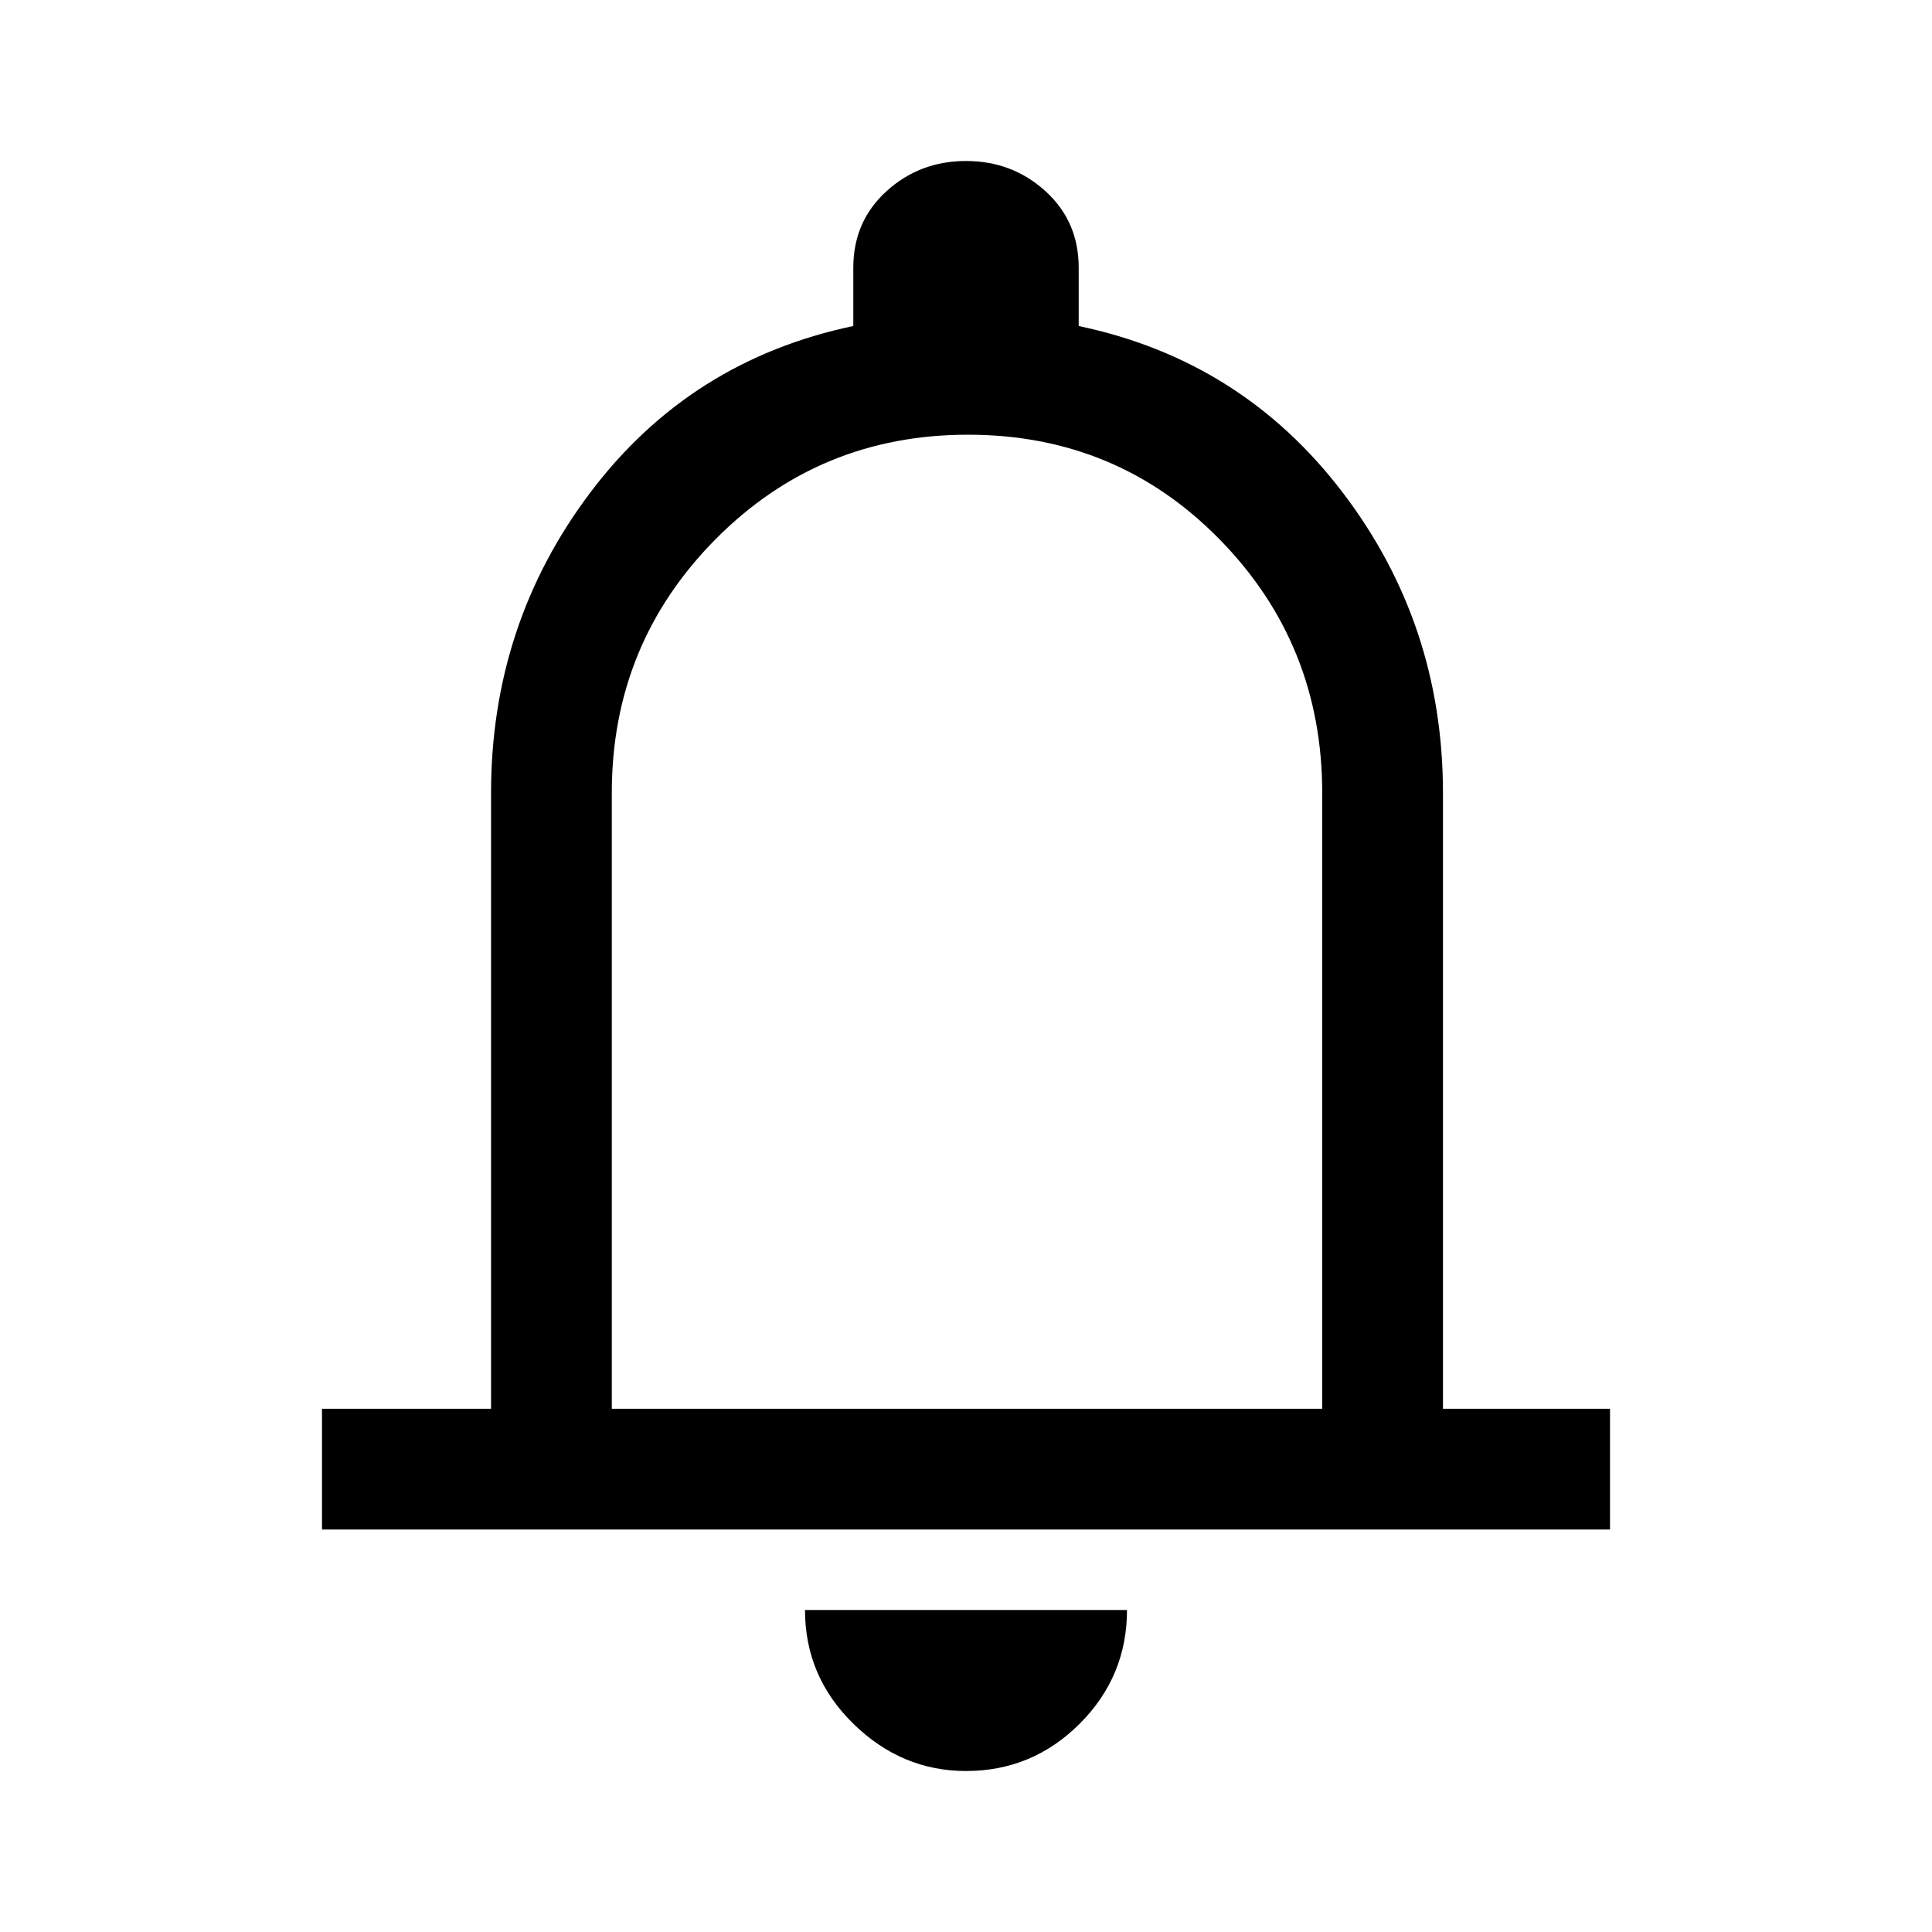
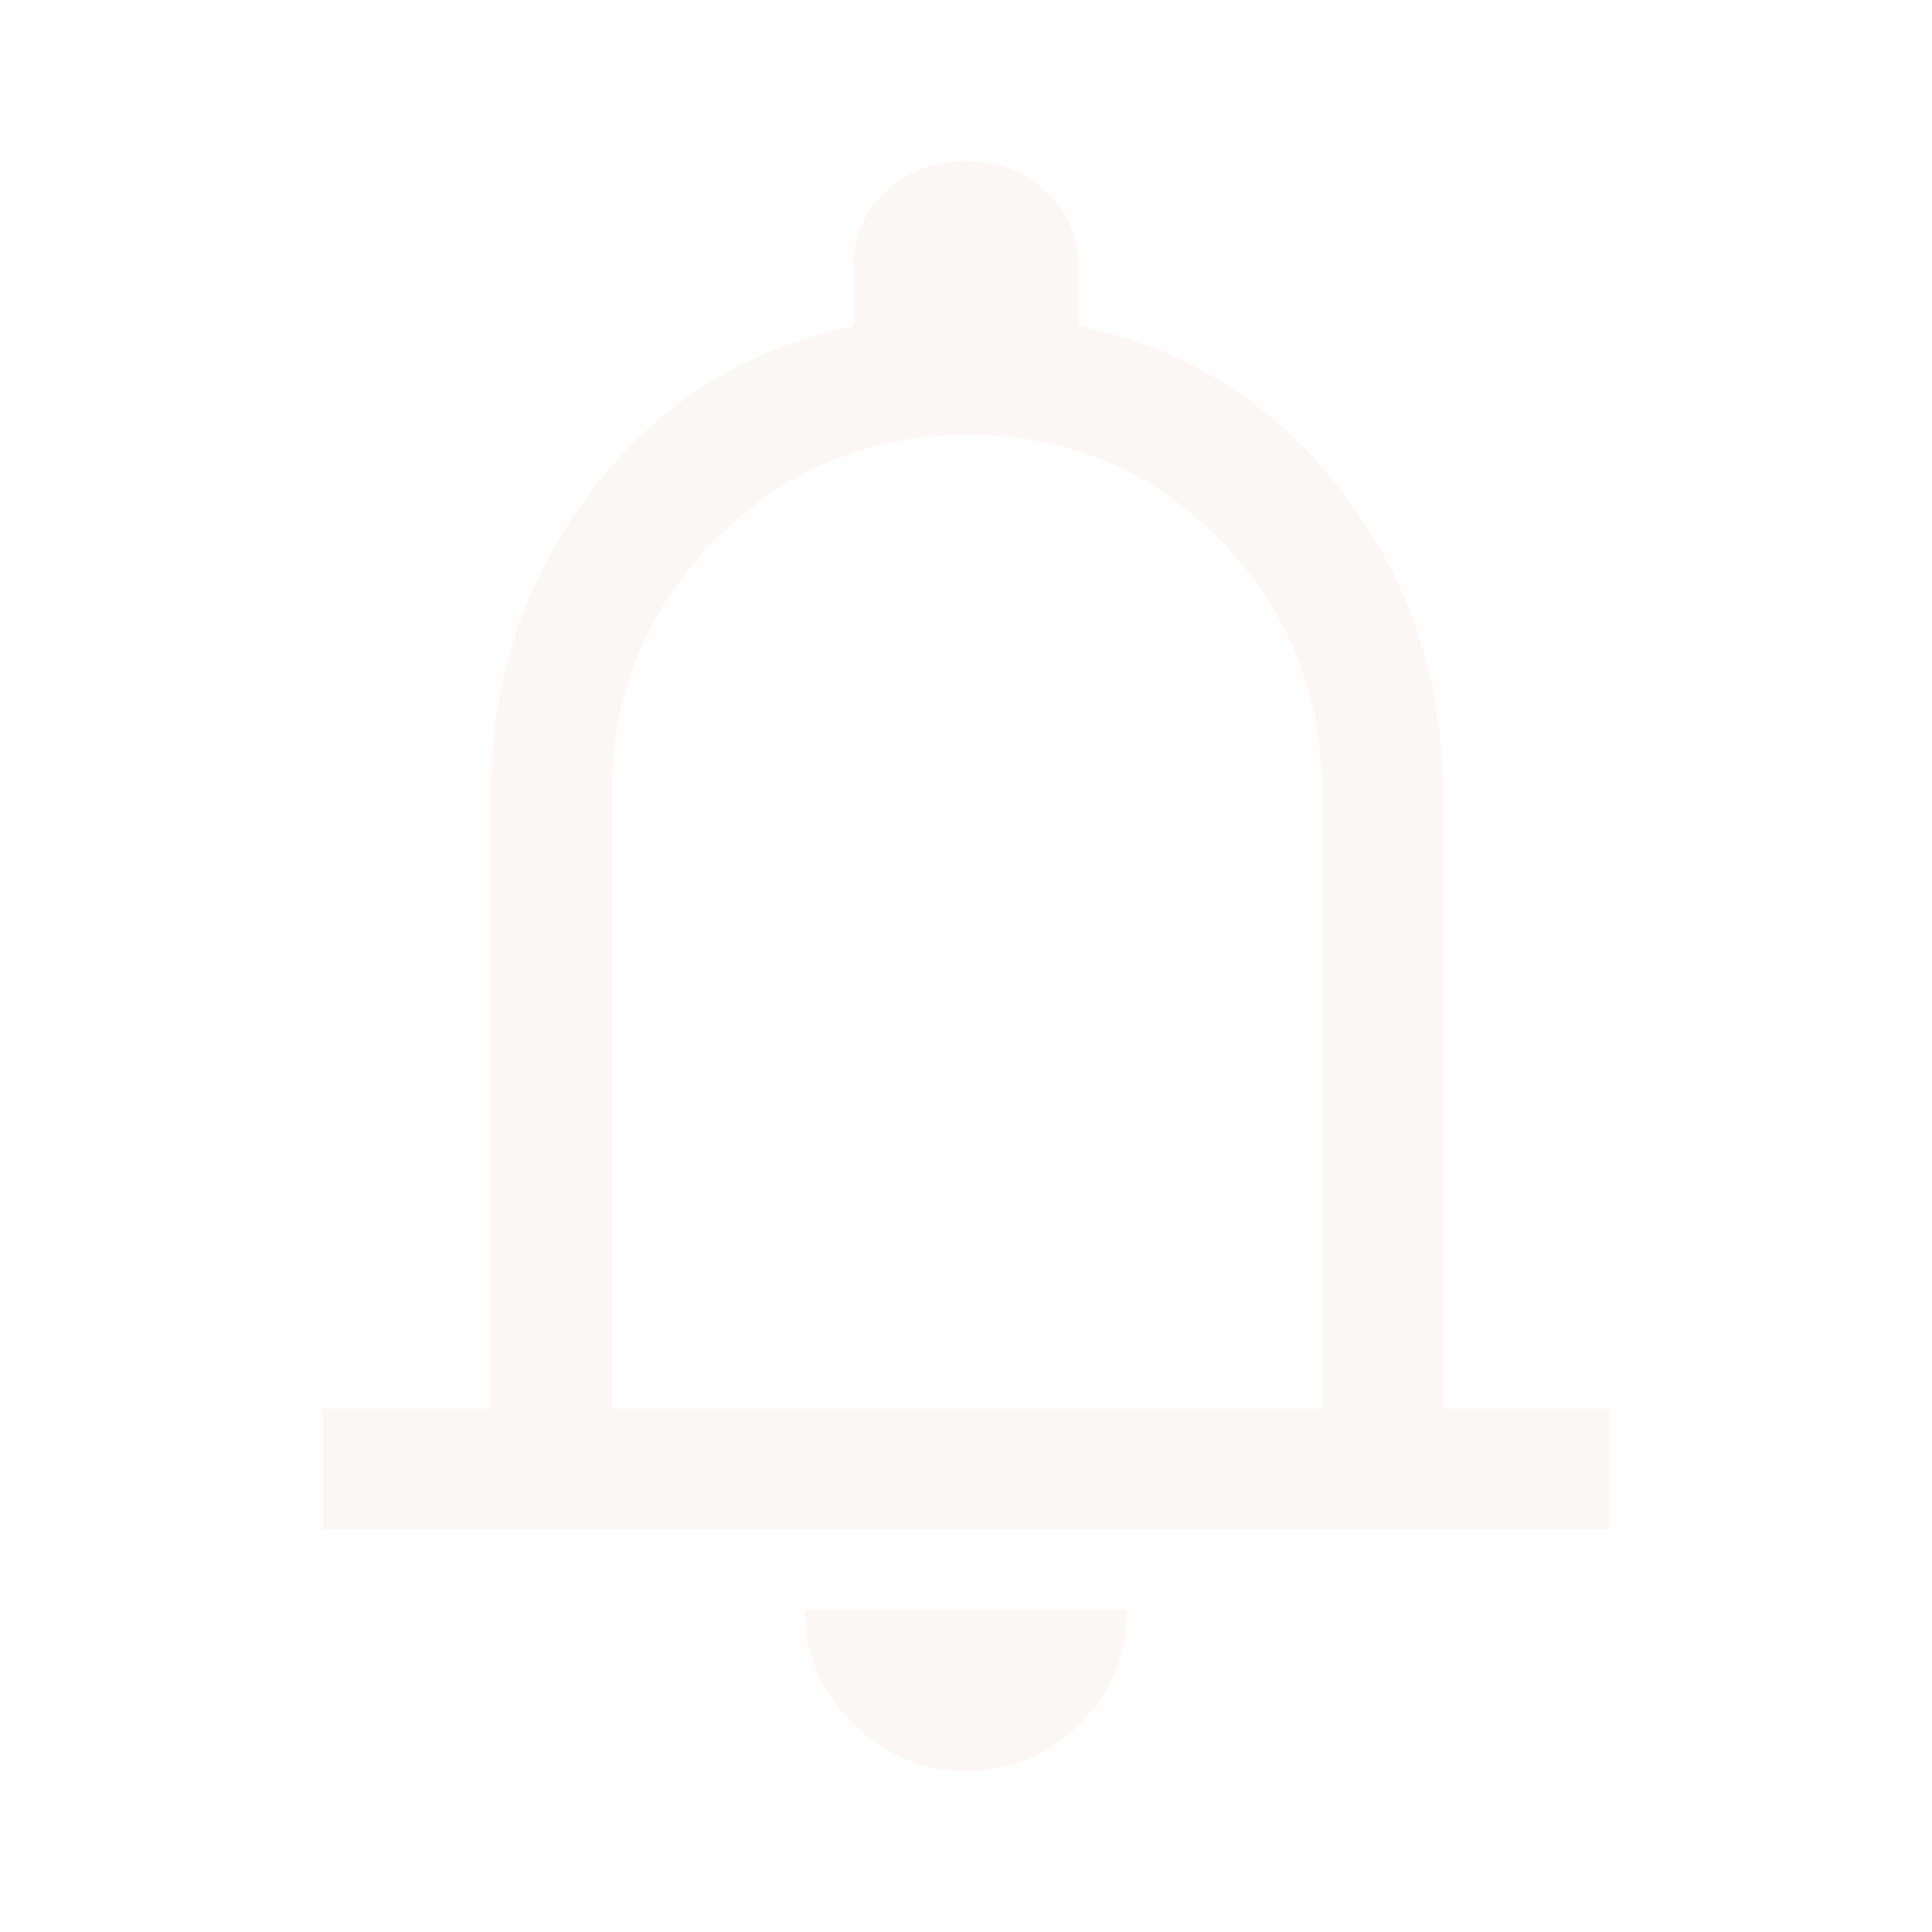
- <svg xmlns="http://www.w3.org/2000/svg" height="48" viewBox="0 96 960 960" width="48">
+ <svg xmlns="http://www.w3.org/2000/svg" fill="#FCF6F5FF" height="48" viewBox="0 96 960 960" width="48">
  <path d="M160 856v-60h84V490q0-84 49.5-149.5T424 258v-29q0-23 16.5-38t39.5-15q23 0 39.5 15t16.5 38v29q81 17 131 82.5T717 490v306h83v60H160Zm320-295Zm0 415q-32 0-56-23.5T400 896h160q0 33-23.5 56.5T480 976ZM304 796h353V490q0-74-51-126t-125-52q-74 0-125.5 52T304 490v306Z" />
</svg>
